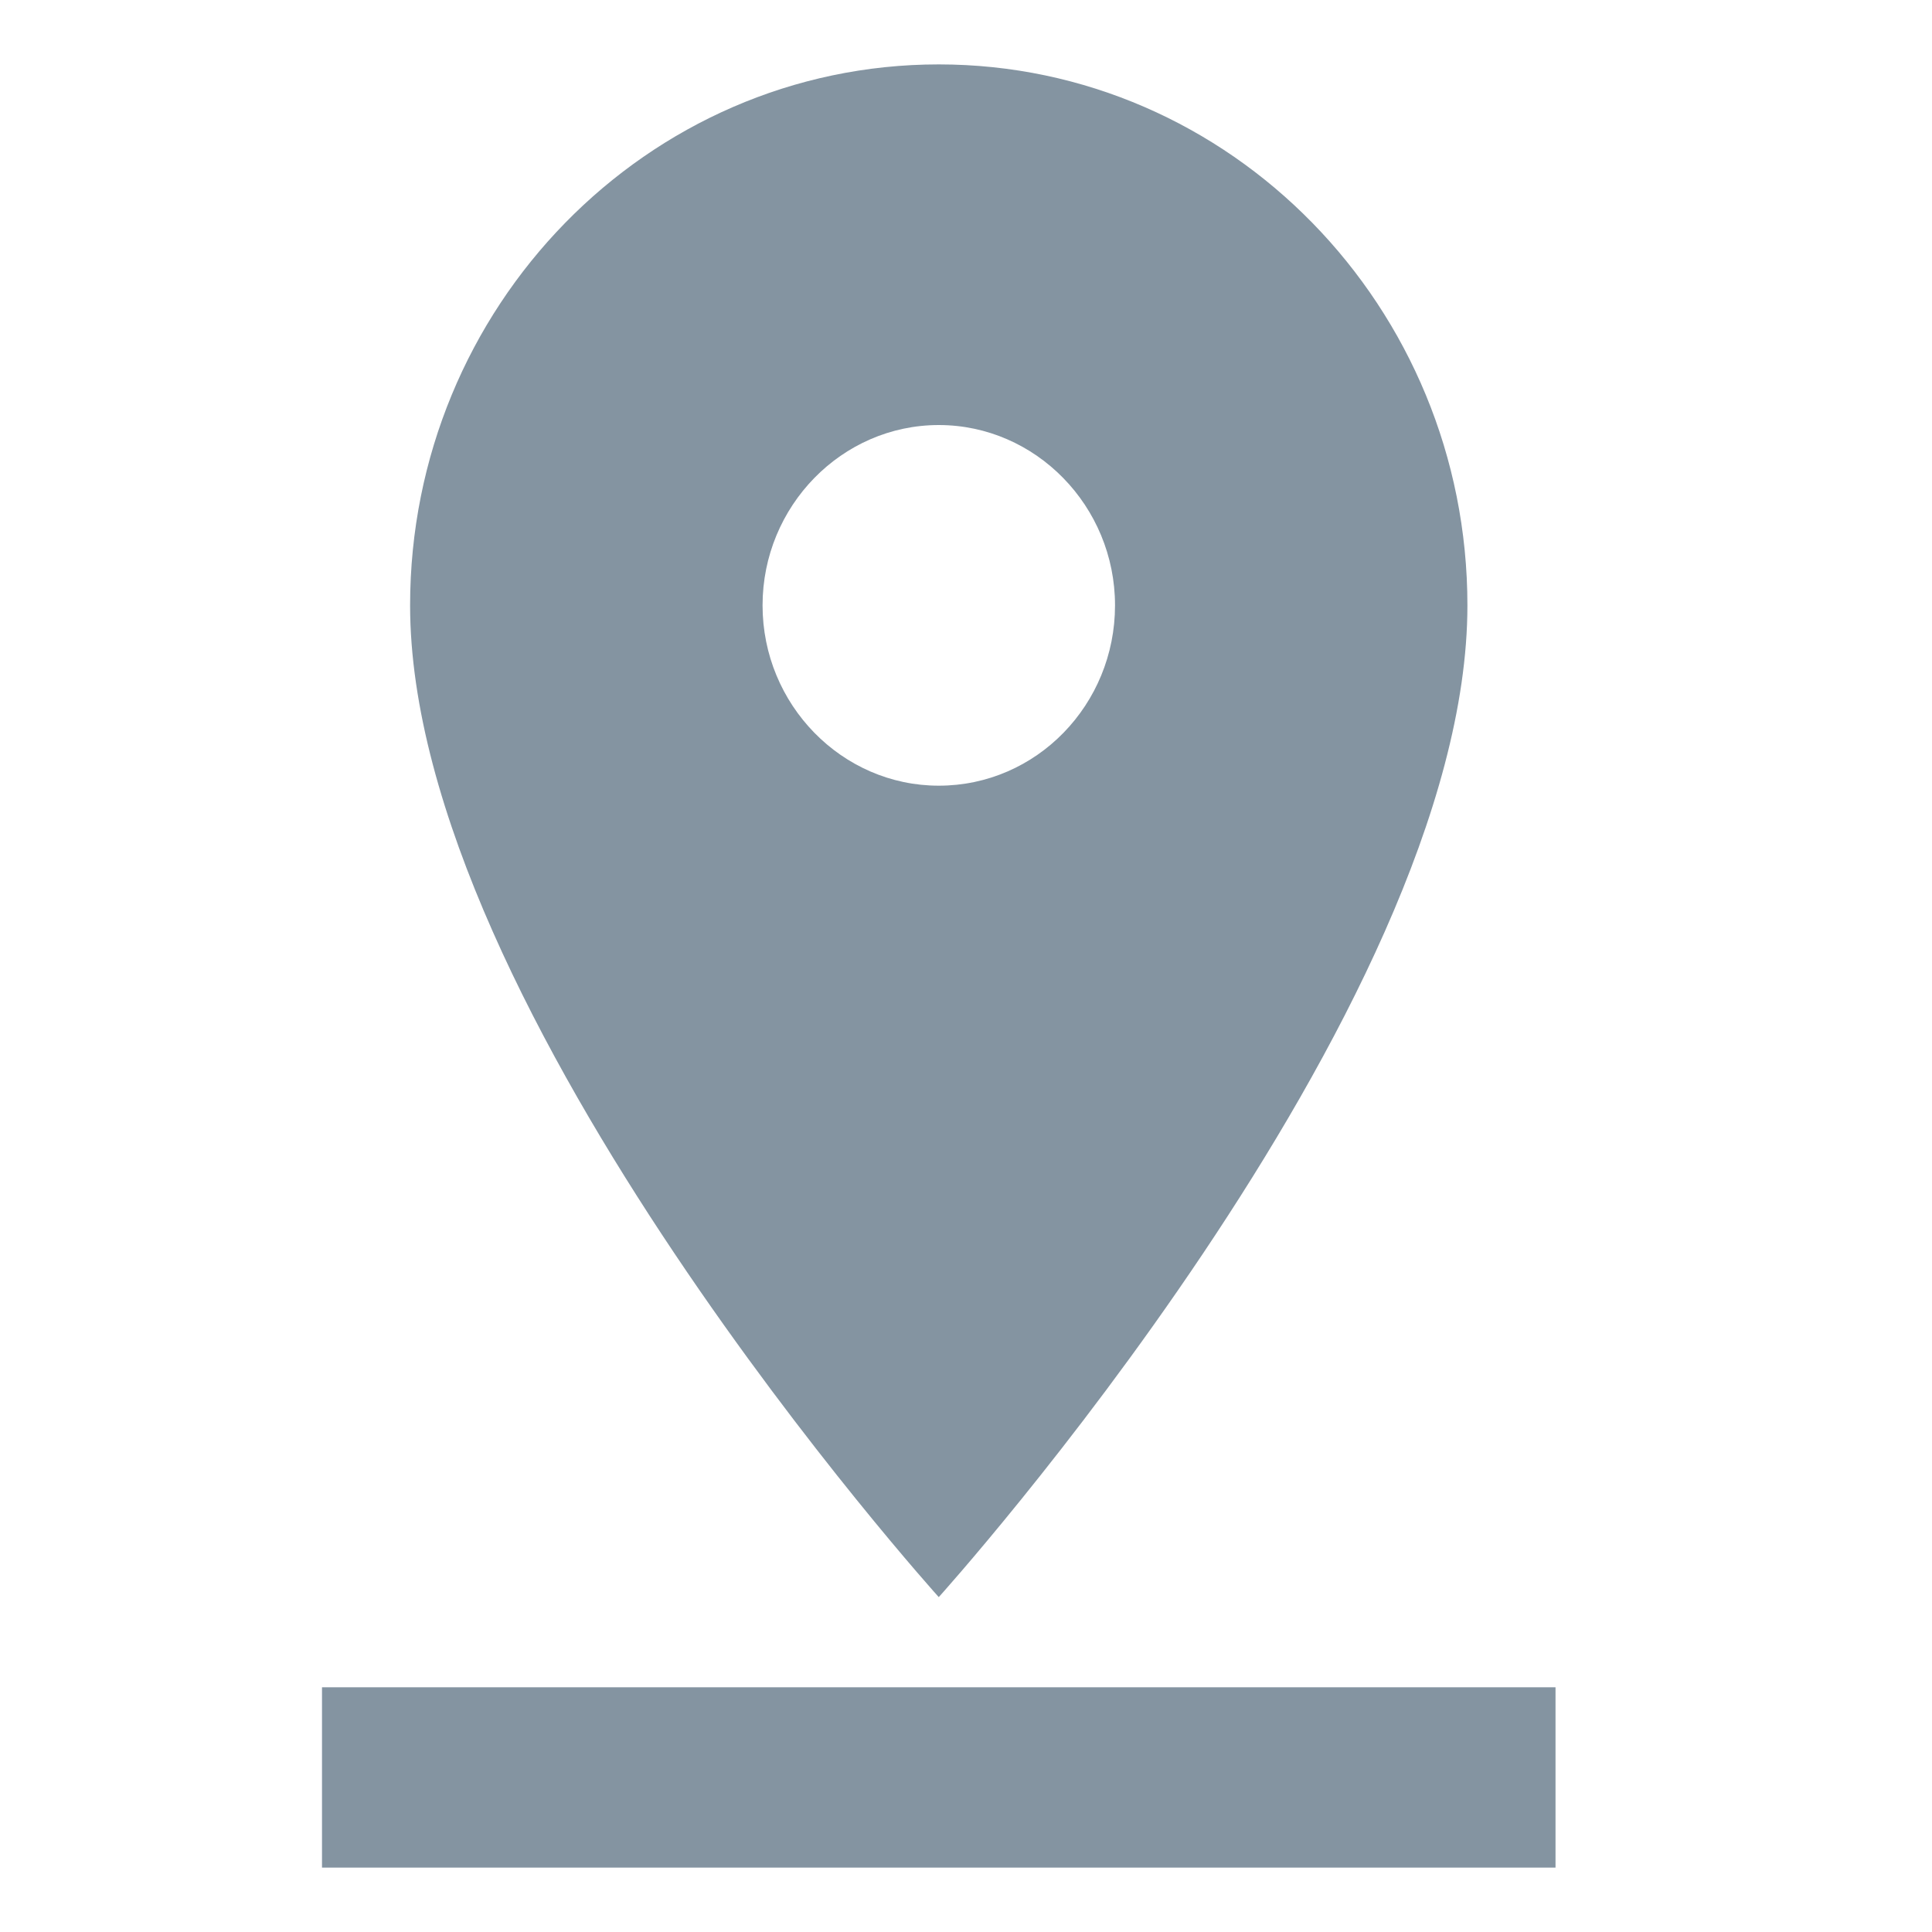
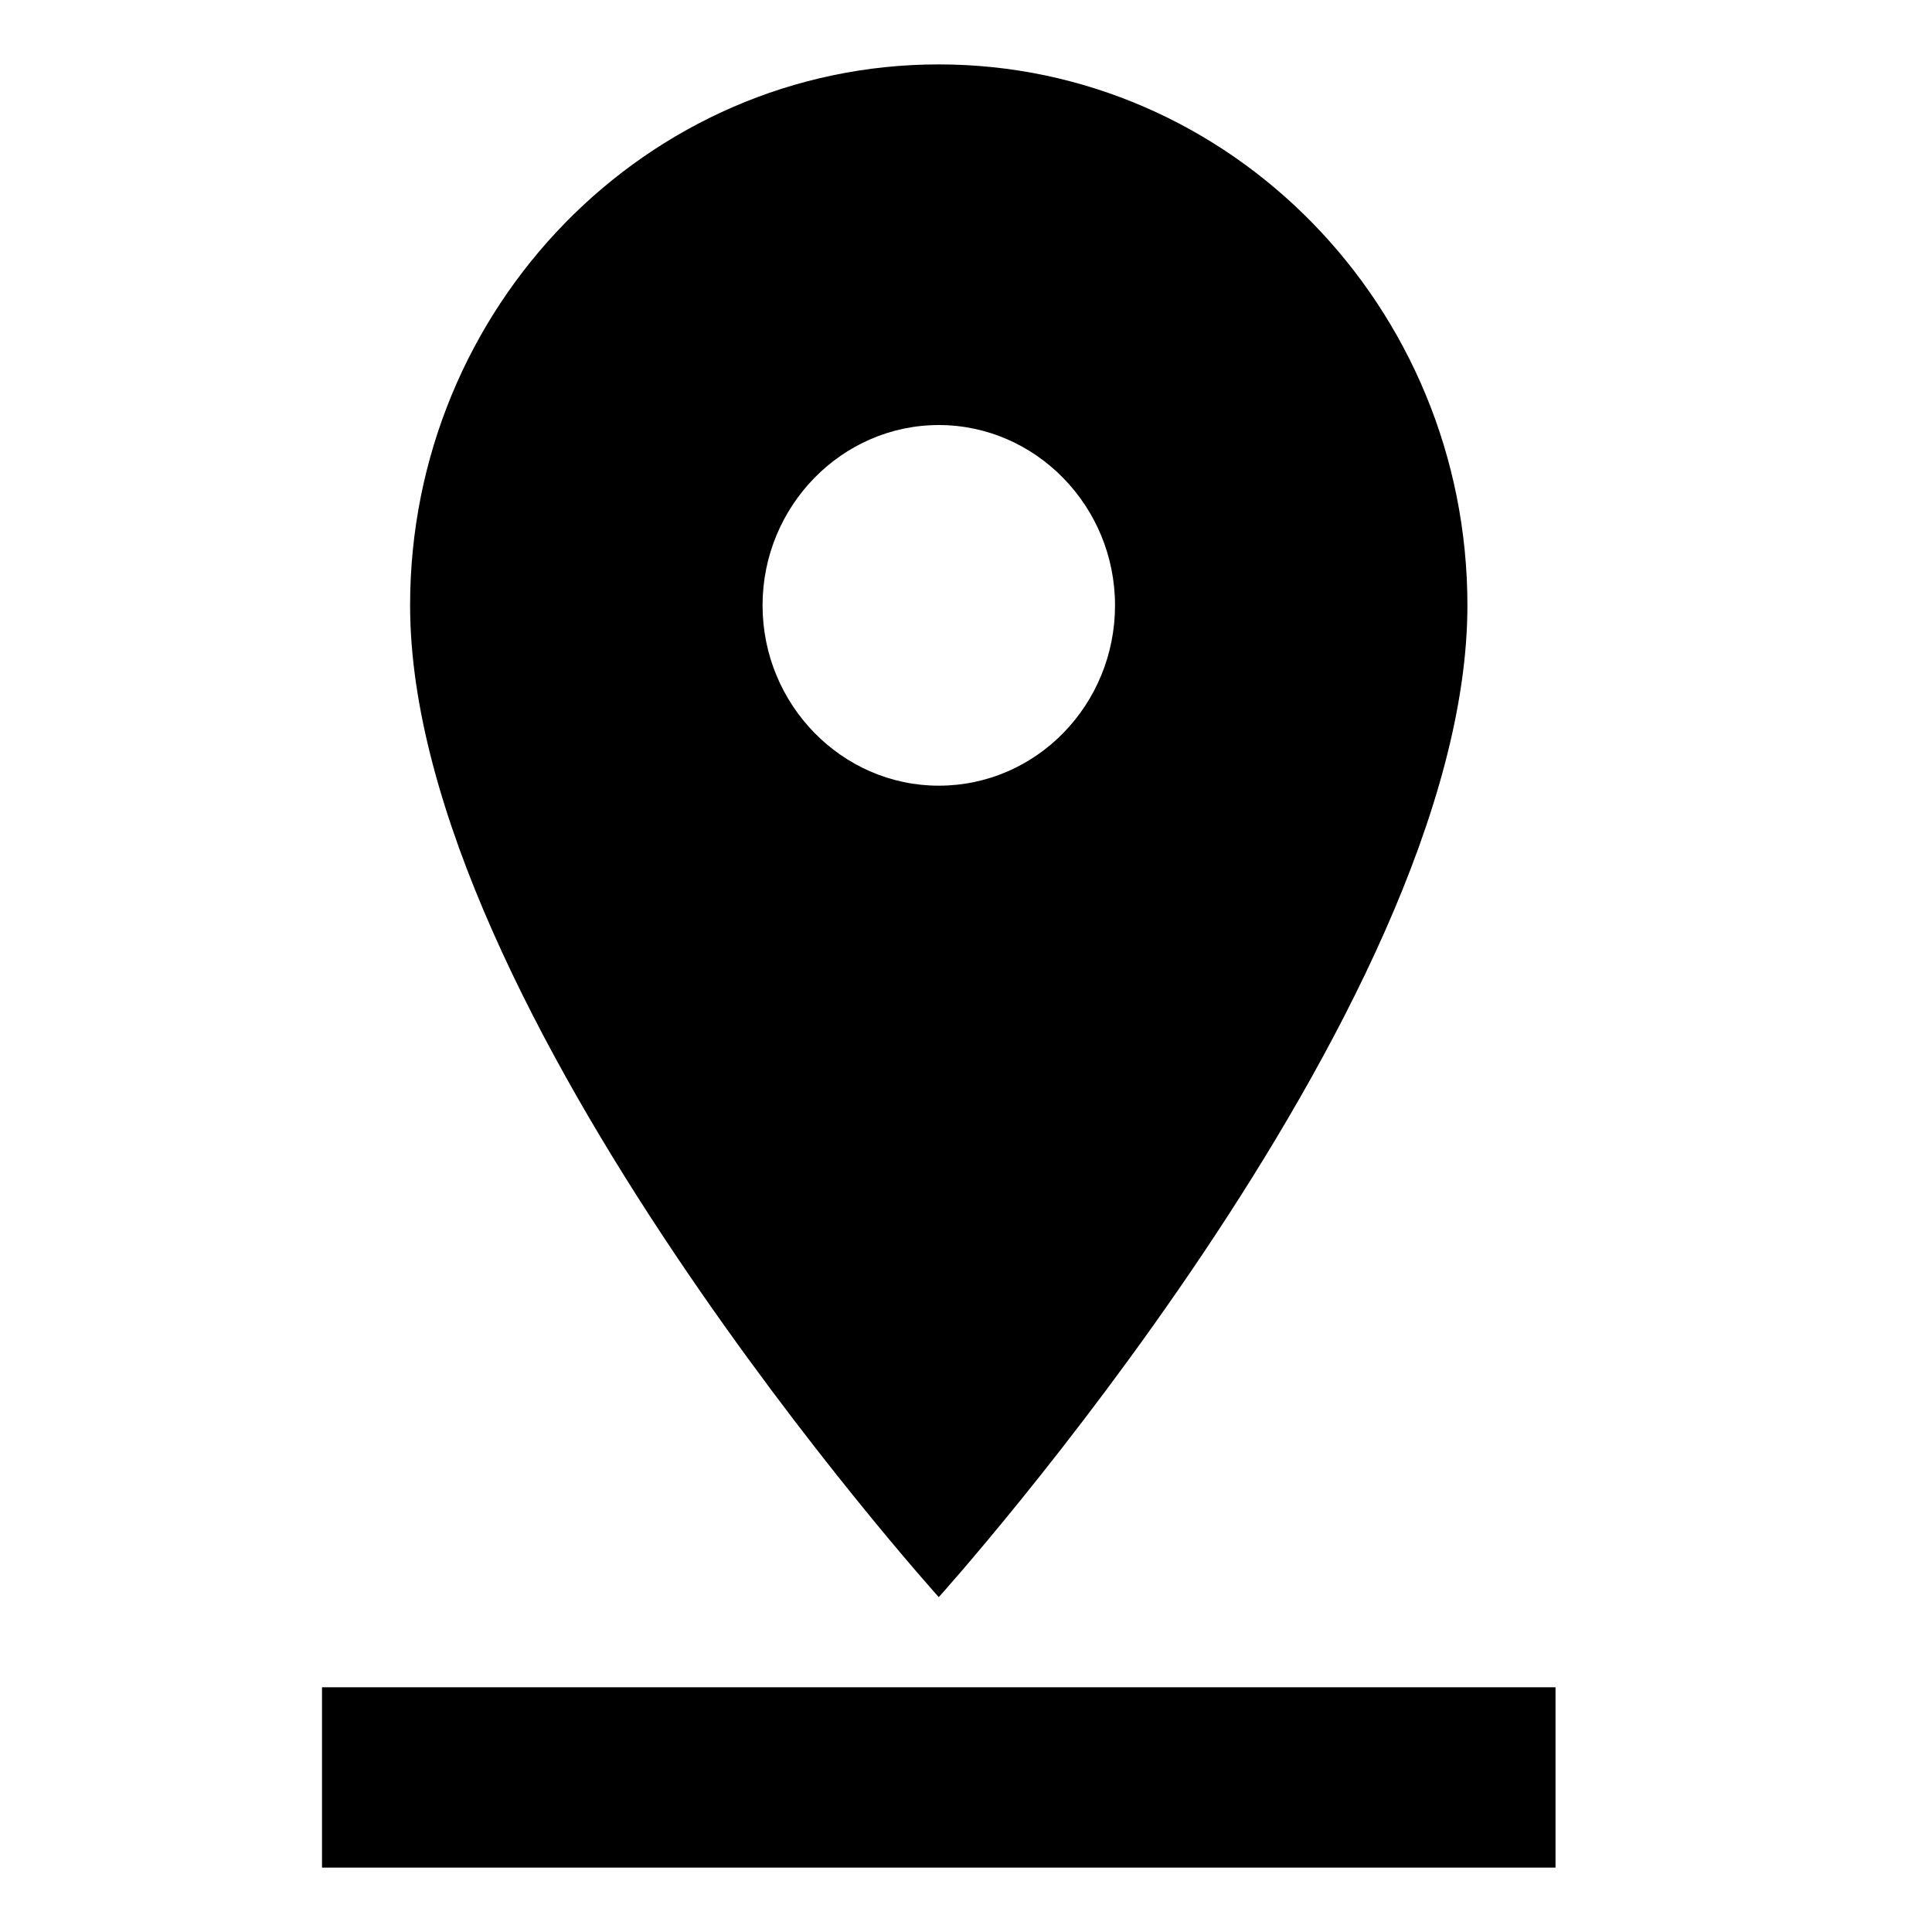
- <svg xmlns="http://www.w3.org/2000/svg" width="30" height="30" viewBox="0 0 30 30" fill="none">
-   <path fill-rule="evenodd" clip-rule="evenodd" d="M22.786 9.4C22.786 4.766 19.106 1 14.577 1C10.049 1 6.368 4.766 6.368 9.4C6.368 15.7 14.577 24.8 14.577 24.8C14.577 24.8 22.786 15.7 22.786 9.4ZM11.841 9.4C11.841 7.86 13.072 6.6 14.577 6.6C16.082 6.6 17.314 7.86 17.314 9.4C17.314 10.94 16.096 12.2 14.577 12.2C13.072 12.2 11.841 10.94 11.841 9.4Z" fill="#8494A1" />
-   <path d="M24.154 29H5V26.2H24.154V29Z" fill="#8494A1" />
+ <svg xmlns="http://www.w3.org/2000/svg" width="30" height="30" viewBox="0 0 30 30">
+   <path fill-rule="evenodd" clip-rule="evenodd" d="M22.786 9.4C22.786 4.766 19.106 1 14.577 1C10.049 1 6.368 4.766 6.368 9.4C6.368 15.7 14.577 24.8 14.577 24.8C14.577 24.8 22.786 15.7 22.786 9.4ZM11.841 9.4C11.841 7.86 13.072 6.6 14.577 6.6C16.082 6.6 17.314 7.86 17.314 9.4C17.314 10.94 16.096 12.2 14.577 12.2C13.072 12.2 11.841 10.94 11.841 9.4Z" />
+   <path d="M24.154 29H5V26.2H24.154V29Z" />
</svg>
